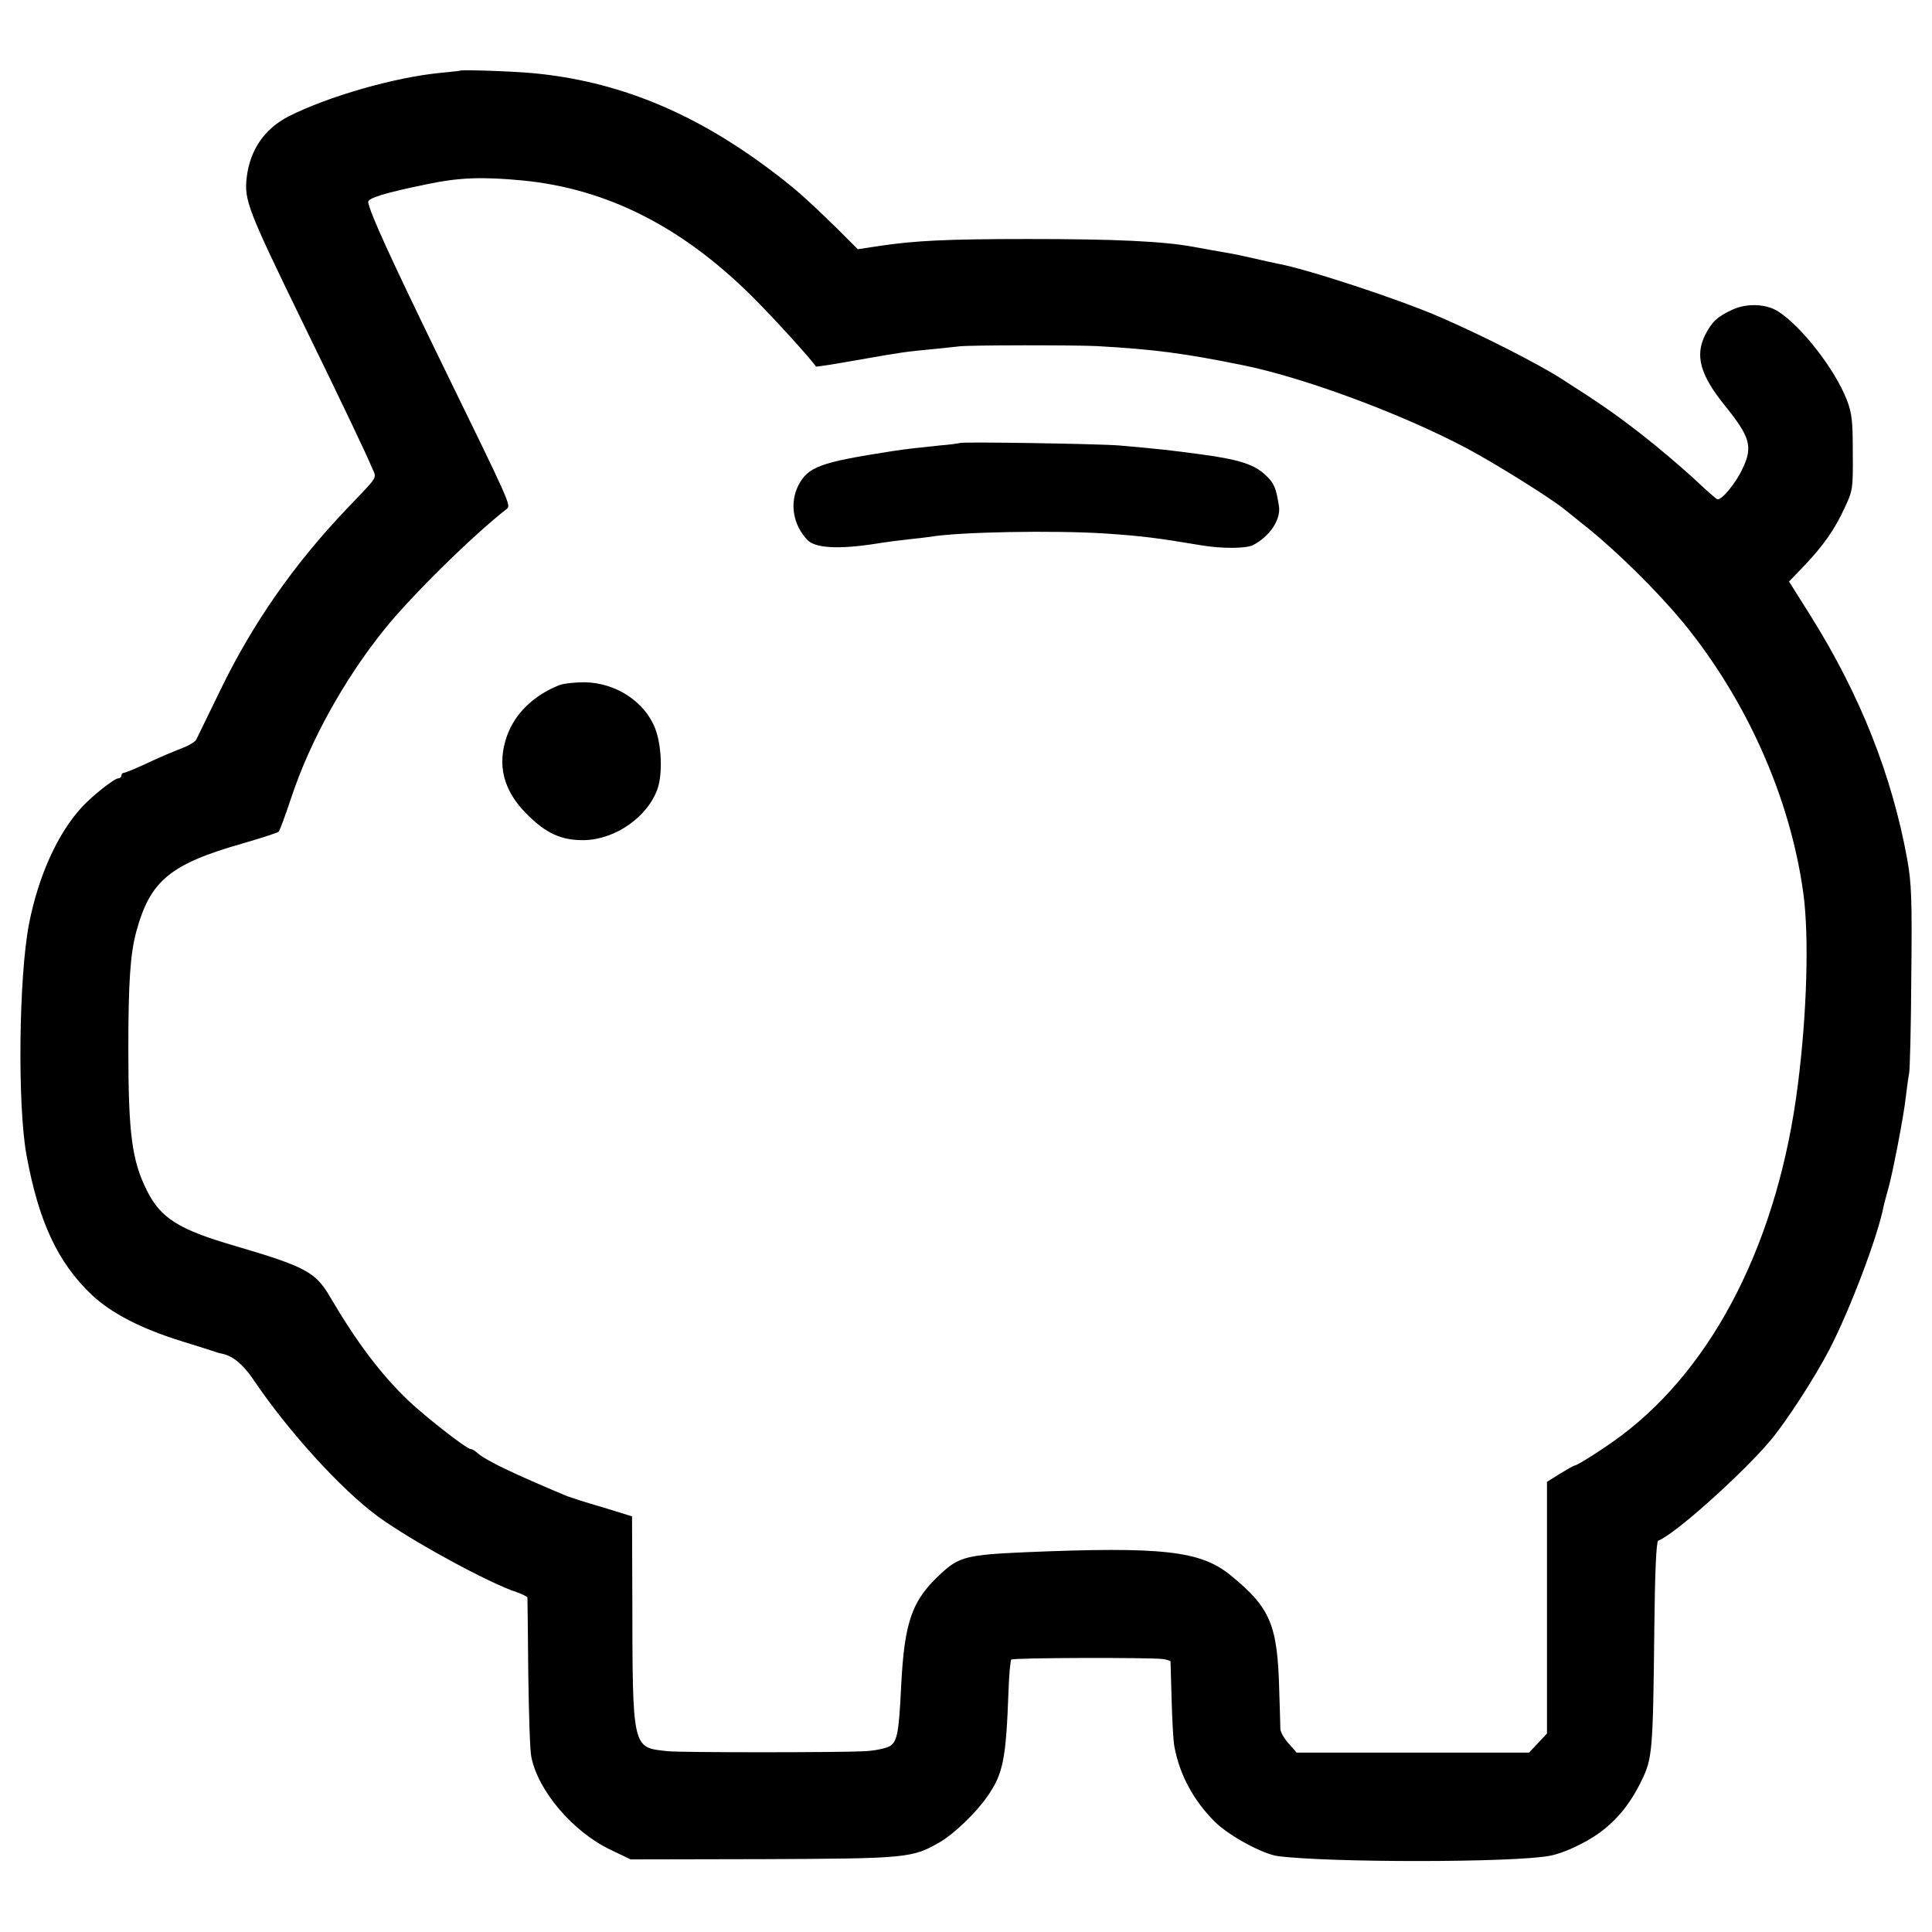
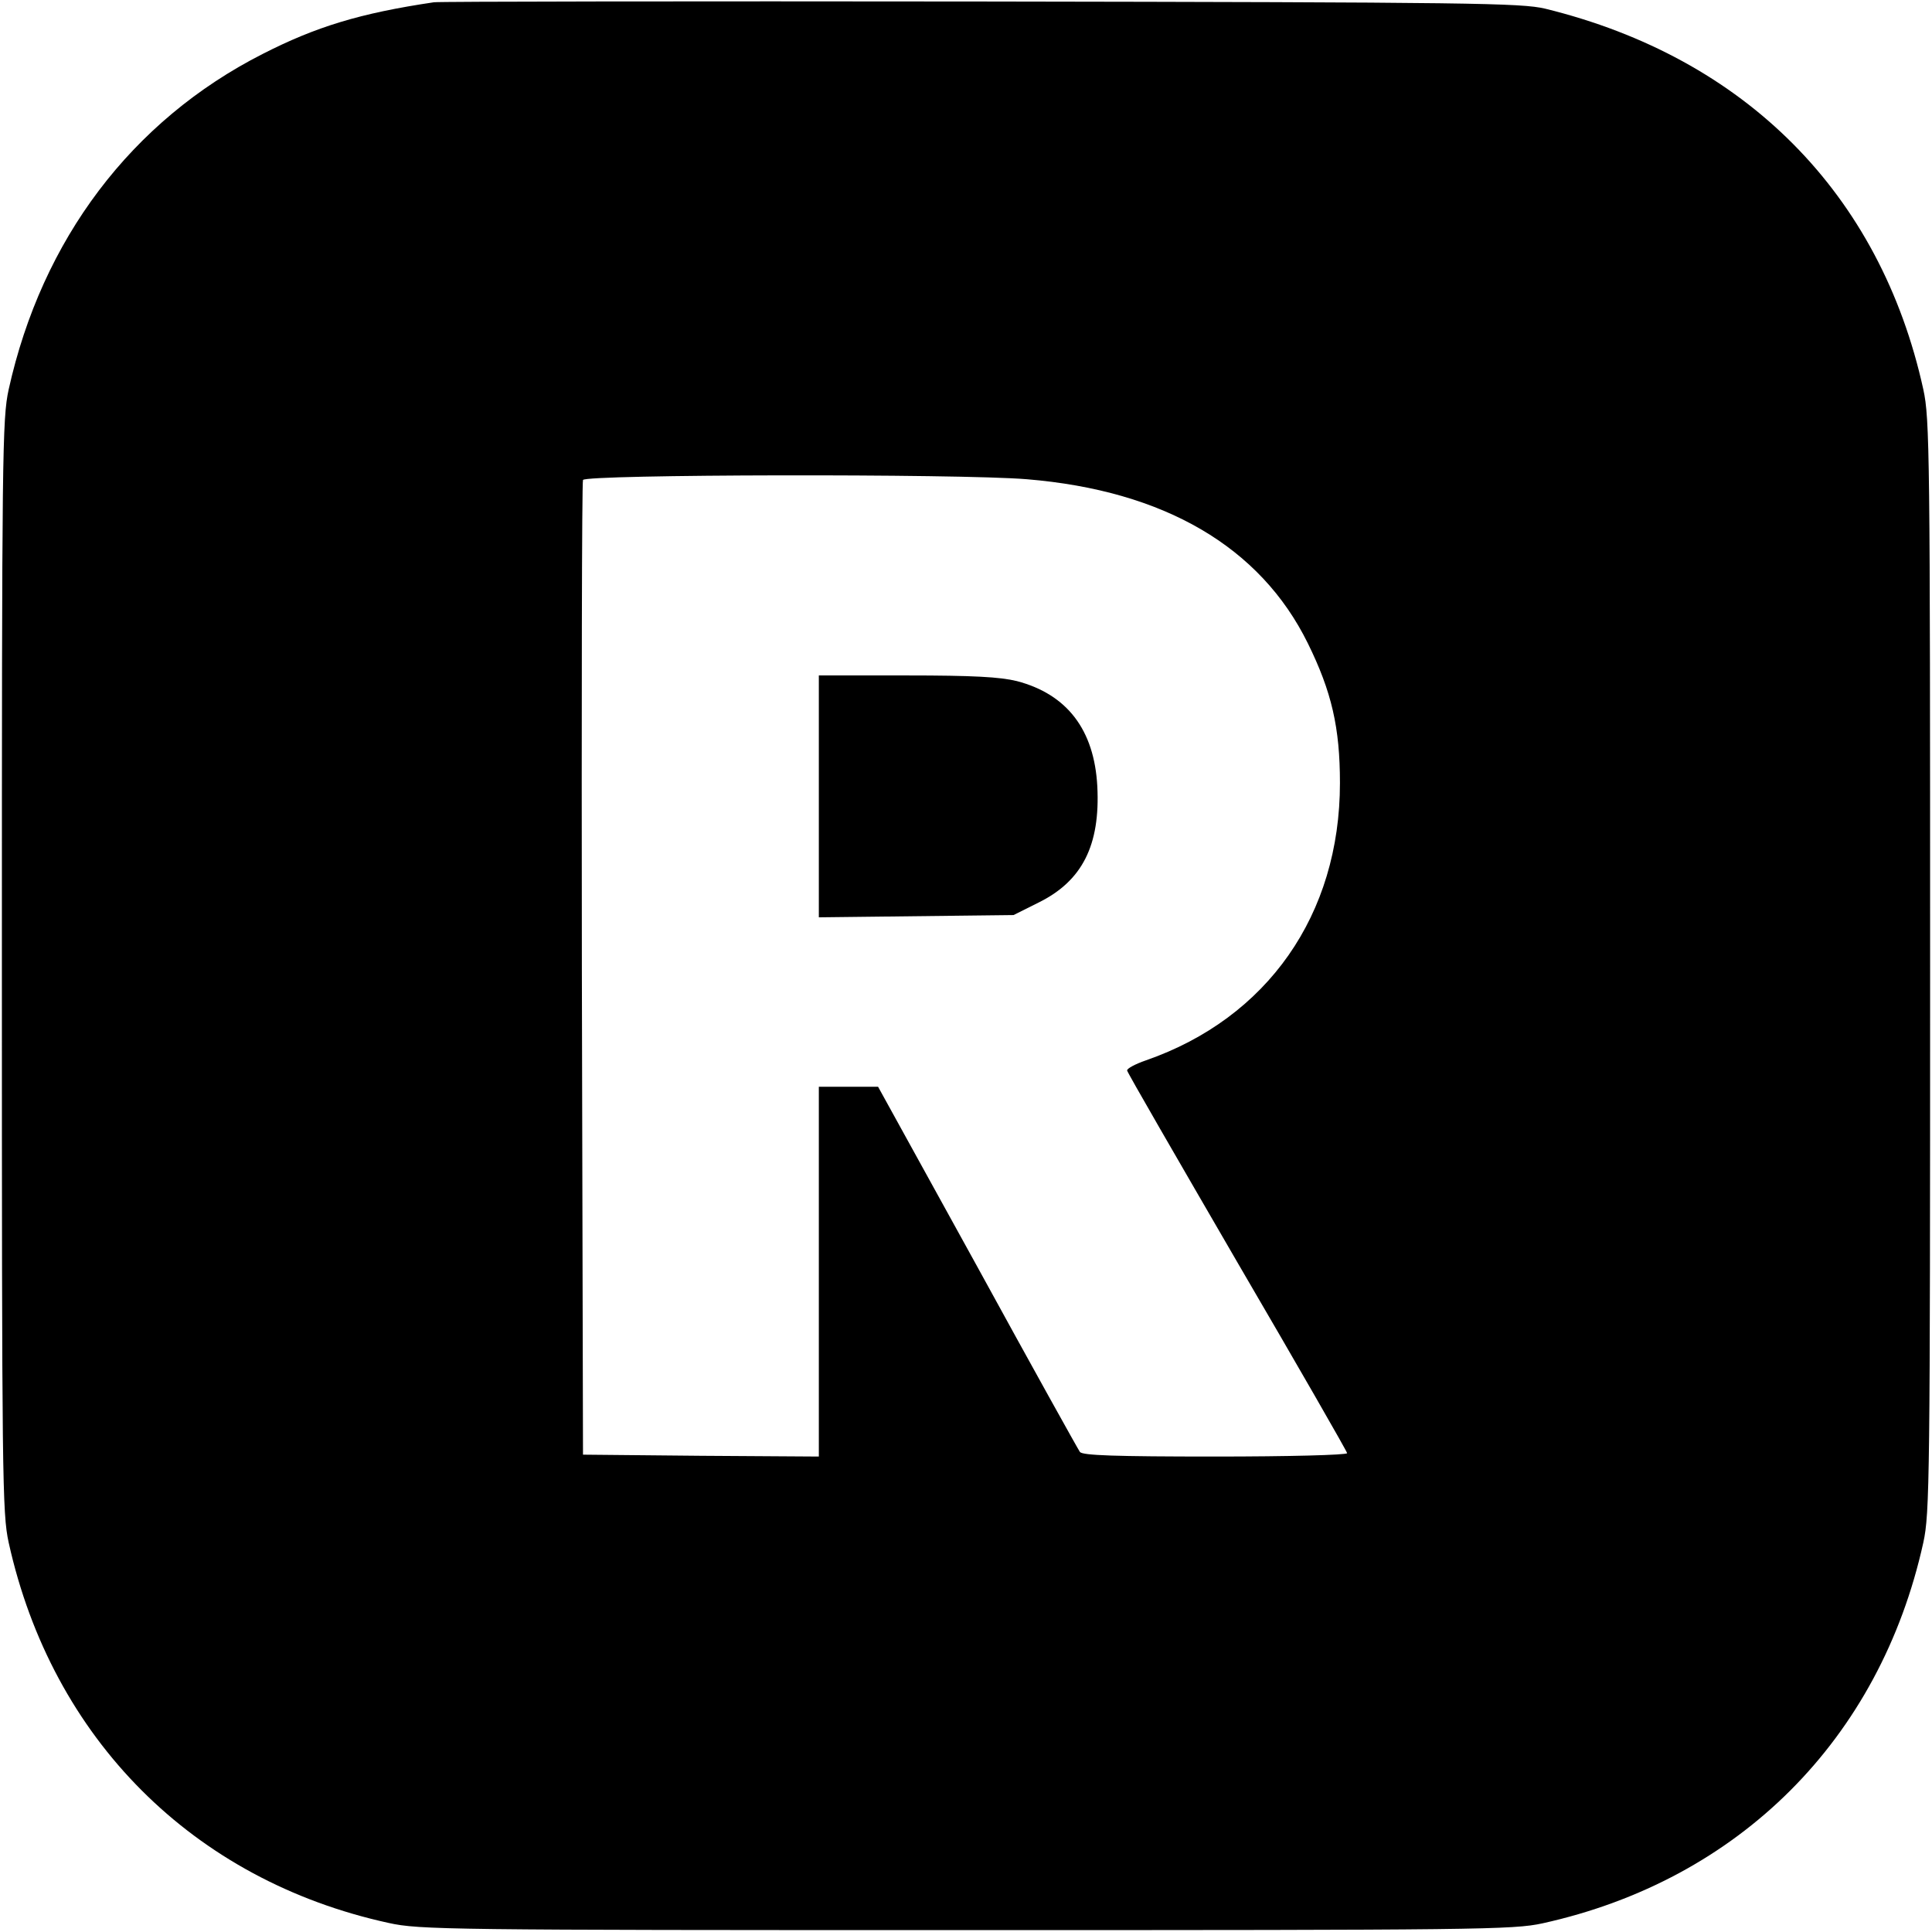
- <svg xmlns="http://www.w3.org/2000/svg" version="1" width="933.333" height="933.333" viewBox="0 0 700 700">
-   <path d="M166.7 25.6c-.1.1-3.3.4-7.1.8-16.6 1.6-40.7 8.5-55.1 15.8-8.7 4.5-13.9 12.1-15.1 22-1 8.3.4 11.8 20.1 52.3 14.7 30.1 23.5 48.6 25.2 52.8 1.8 4.3 2.9 2.5-9.2 15.2-19.1 20.1-33.8 41.2-45.4 65-4.5 9.3-8.6 17.7-9 18.5-.5.8-2.6 2.1-4.7 2.9-2.1.8-7.7 3.1-12.2 5.2-4.6 2.2-8.8 3.9-9.3 3.9s-.9.4-.9 1c0 .5-.5 1-1.1 1-1.5 0-9.4 6.3-13.2 10.4-8.8 9.5-15.8 25-19.2 42.4-3.7 19.2-4.2 65.7-.9 83.7 4.4 24.1 11.3 38.9 23.6 50.6 7.1 6.7 17.9 12.3 32.8 16.9 5.8 1.8 11.2 3.5 12 3.8.8.3 2 .6 2.6.7 3.9.9 7.4 3.8 11.1 9.2 12.5 18.6 31.8 39.9 45.3 49.8 11.9 8.7 40.5 24.3 50.3 27.4 2 .7 3.7 1.6 3.8 1.9 0 .4.2 12.6.3 27.2.2 14.6.6 28.3 1.1 30.5 2.4 12.3 15 27.1 28.5 33.6l7.5 3.6 48-.1c52.4-.2 54.1-.4 64.1-6.2 5.4-3.2 13-10.6 17.2-16.6 5.7-8.2 6.7-13.5 7.6-38.1.2-6 .7-11.1 1-11.4.6-.7 50.3-.8 54.9-.2 1.5.2 2.7.6 2.8.9 0 .3.2 6.5.4 13.8.2 7.3.6 15 1 17 1.9 10.3 7 19.7 14.8 27.4 5.1 5 17.3 11.6 22.7 12.3 18.4 2.4 85.2 2.4 98.4-.1 4.8-.8 12.7-4.5 17.8-8.1 6.5-4.7 11.3-10.5 15.4-18.8 4.1-8.4 4.3-10.2 4.8-56 .2-19.5.7-31 1.4-31.3 5.4-1.8 29.9-23.6 40.6-36.2 5.7-6.8 15.8-22.3 21.4-33 7.5-14.5 17.6-41.1 19.7-52.1.3-1.2.9-3.6 1.4-5.3 1.5-4.7 5.9-27.3 6.6-34.1.4-3.3.9-7.1 1.2-8.5.3-1.4.7-17.1.8-35 .3-28.2.1-33.9-1.5-42.8-5.5-30.2-17-59.4-35-88.1l-7.8-12.4 5.4-5.6c7.1-7.5 11.1-13.2 14.7-21 3-6.3 3.1-7 3-20.1 0-11.4-.3-14.4-2.2-19.2-4.3-11-16.3-26.5-24.9-32-4.3-2.7-11.1-3-16.3-.7-5.5 2.5-7.6 4.4-10 9.1-3.9 7.6-1.9 14.7 7.1 25.8 9.1 11.3 10.1 14.8 6.5 22.5-2.4 5.4-7.8 11.9-9.3 11.4-.5-.2-4.5-3.7-8.8-7.8-4.4-4-12.7-11.1-18.5-15.6-9.4-7.3-14.2-10.7-28.9-20.1-8.5-5.5-29.4-16.1-44-22.4-14.8-6.5-48.7-17.6-59.2-19.5-1.6-.3-5.6-1.2-9-2-3.5-.8-7.9-1.7-9.8-2-1.9-.3-6.9-1.2-11.2-2-11.2-2.1-28.7-2.9-60.3-2.9-29.7 0-41.1.6-53.8 2.5l-7.9 1.2-7.1-7.1c-12.5-12.2-16-15.2-25.2-22.1-27.7-20.7-55.2-31.8-85.5-34.6-7.4-.7-25.8-1.3-26.3-.9zm22.8 39.8c30.3 3 57.4 16.6 82.9 41.9 7.2 7.1 22.2 23.6 23.2 25.5.1.2 6.8-.9 14.8-2.3 15.9-2.8 17.8-3.1 27.6-4 3.6-.4 7.9-.8 9.5-1 3.8-.5 41.9-.5 50-.1 21 1.2 31.6 2.6 53.2 7 22 4.5 57 17.5 80.3 29.8 9.9 5.2 30.8 18.2 35.9 22.4.9.7 4.7 3.8 8.6 6.9 11.2 9.1 25.1 22.9 34.3 34 23.1 28.2 38.9 63.7 43.6 98.3 2.1 15.5 1.3 43.4-2 69.2-7 55.8-30 101.6-63.9 127.1-5.7 4.3-16 10.9-17 10.9-.3 0-2.6 1.3-5.2 2.9l-4.8 3v91.2l-3.2 3.4-3.3 3.5h-84.2l-2.9-3.3c-1.6-1.7-2.9-4.1-3-5.2 0-1.1-.2-7.3-.4-13.7-.6-24.1-3.1-30.2-17.7-42.1-10.8-8.8-24.6-10.4-74.3-8.3-20.8.9-24 1.7-30.2 7.4-10.9 9.9-13.6 17.5-14.8 41.2-.8 16.6-1.4 19.9-4 21.6-1.2.8-5.4 1.7-9.1 1.9-9.7.5-66 .5-71.4 0-13.1-1.4-12.8-.2-12.9-57.1l-.1-28-10.7-3.3c-6-1.7-11.7-3.6-12.8-4-20-8.4-29.2-12.8-32.6-15.7-.8-.8-1.9-1.4-2.4-1.4-1.4 0-15.8-11.2-22.4-17.4-10.1-9.6-19-21.5-28.5-37.7-5.3-9-8.7-10.9-34.5-18.5-20.3-5.9-26.9-10-31.9-20.1-5.4-10.8-6.7-20.5-6.7-51.3 0-24.1.7-34.5 2.9-42.5 5-18.4 12.2-24.4 38.5-31.9 6.9-2 12.8-3.9 13.1-4.3.4-.5 2.4-5.9 4.5-12.2 6.8-20.6 19.3-43.1 33.8-61.1 9.8-12.2 32.3-34.3 44.3-43.6 1.6-1.3 1.5-1.5-23.6-52.9-18.6-38.2-25.8-54-26.6-58.2-.3-1.5 5.9-3.4 21.5-6.6 11.5-2.4 19.9-2.7 34.6-1.3z" />
-   <path d="M347.8 160.5c-.2.1-3.4.6-7.3.9-6.8.7-12.5 1.3-17.5 2.1-25.8 4-30.2 5.6-33.7 12.3-3.3 6.5-2 14.4 3.3 19.9 2.8 2.9 11.3 3.4 24.7 1.3 3.7-.6 9.1-1.3 12-1.6 2.9-.3 6.3-.7 7.7-.9 10.4-1.8 44.9-2.4 63.5-1.2 13.3.9 18.8 1.6 34.9 4.3 7.2 1.2 16.1 1.2 18.6-.1 6-3.1 10.1-9.2 9.4-14-1-6.5-1.7-8.4-4.7-11.2-4.1-4-9.6-5.8-23.7-7.7-11.2-1.5-14.7-1.9-29.5-3.2-7.3-.6-57.1-1.4-57.7-.9zM202.5 248.3c-9.2 3.7-15.9 10.2-18.8 18.3-3.7 10.5-1.4 19.8 7.2 28.4 7 7 12.5 9.5 20.7 9.4 11.4-.2 23.2-8.5 26.7-18.8 1.8-5.4 1.4-15.7-.9-21.6-3.7-9.7-14.2-16.6-25.5-16.8-3.5 0-7.7.4-9.4 1.1z" />
+ <svg xmlns="http://www.w3.org/2000/svg" version="1.0" width="512pt" height="512pt" viewBox="0 0 512 512" preserveAspectRatio="xMidYMid meet">
+   <g transform="translate(0,512) scale(0.1,-0.1)" fill="#000000" stroke="none">
+     <path d="M1150 5114 c-196 -29 -313 -65 -454 -137 -348 -177 -585 -492 -673 -889 -17 -78 -18 -168 -18 -1528 0 -1360 1 -1450 18 -1528 115 -520 489 -895 1007 -1008 81 -18 156 -19 1530 -19 1360 0 1450 1 1528 18 521 115 894 488 1009 1009 17 78 18 168 18 1528 0 1360 -1 1450 -18 1528 -114 519 -472 879 -1002 1009 -64 15 -188 17 -1495 19 -784 1 -1436 0 -1450 -2z m1571 -1264 c364 -30 619 -179 745 -435 63 -128 85 -223 85 -370 0 -349 -192 -623 -514 -735 -29 -10 -51 -22 -50 -27 1 -6 133 -234 292 -508 160 -274 291 -502 291 -506 0 -5 -157 -9 -349 -9 -267 0 -351 3 -359 12 -5 7 -128 228 -272 491 l-263 477 -79 0 -78 0 0 -490 0 -490 -312 2 -313 3 -3 1285 c-1 707 0 1291 3 1298 6 15 994 17 1176 2z" />
+     <path d="M2170 3009 l0 -320 258 3 258 3 66 33 c116 57 164 152 156 308 -8 150 -80 244 -213 279 -45 11 -115 15 -292 15 l-233 0 0 -321z" />
+   </g>
</svg>
